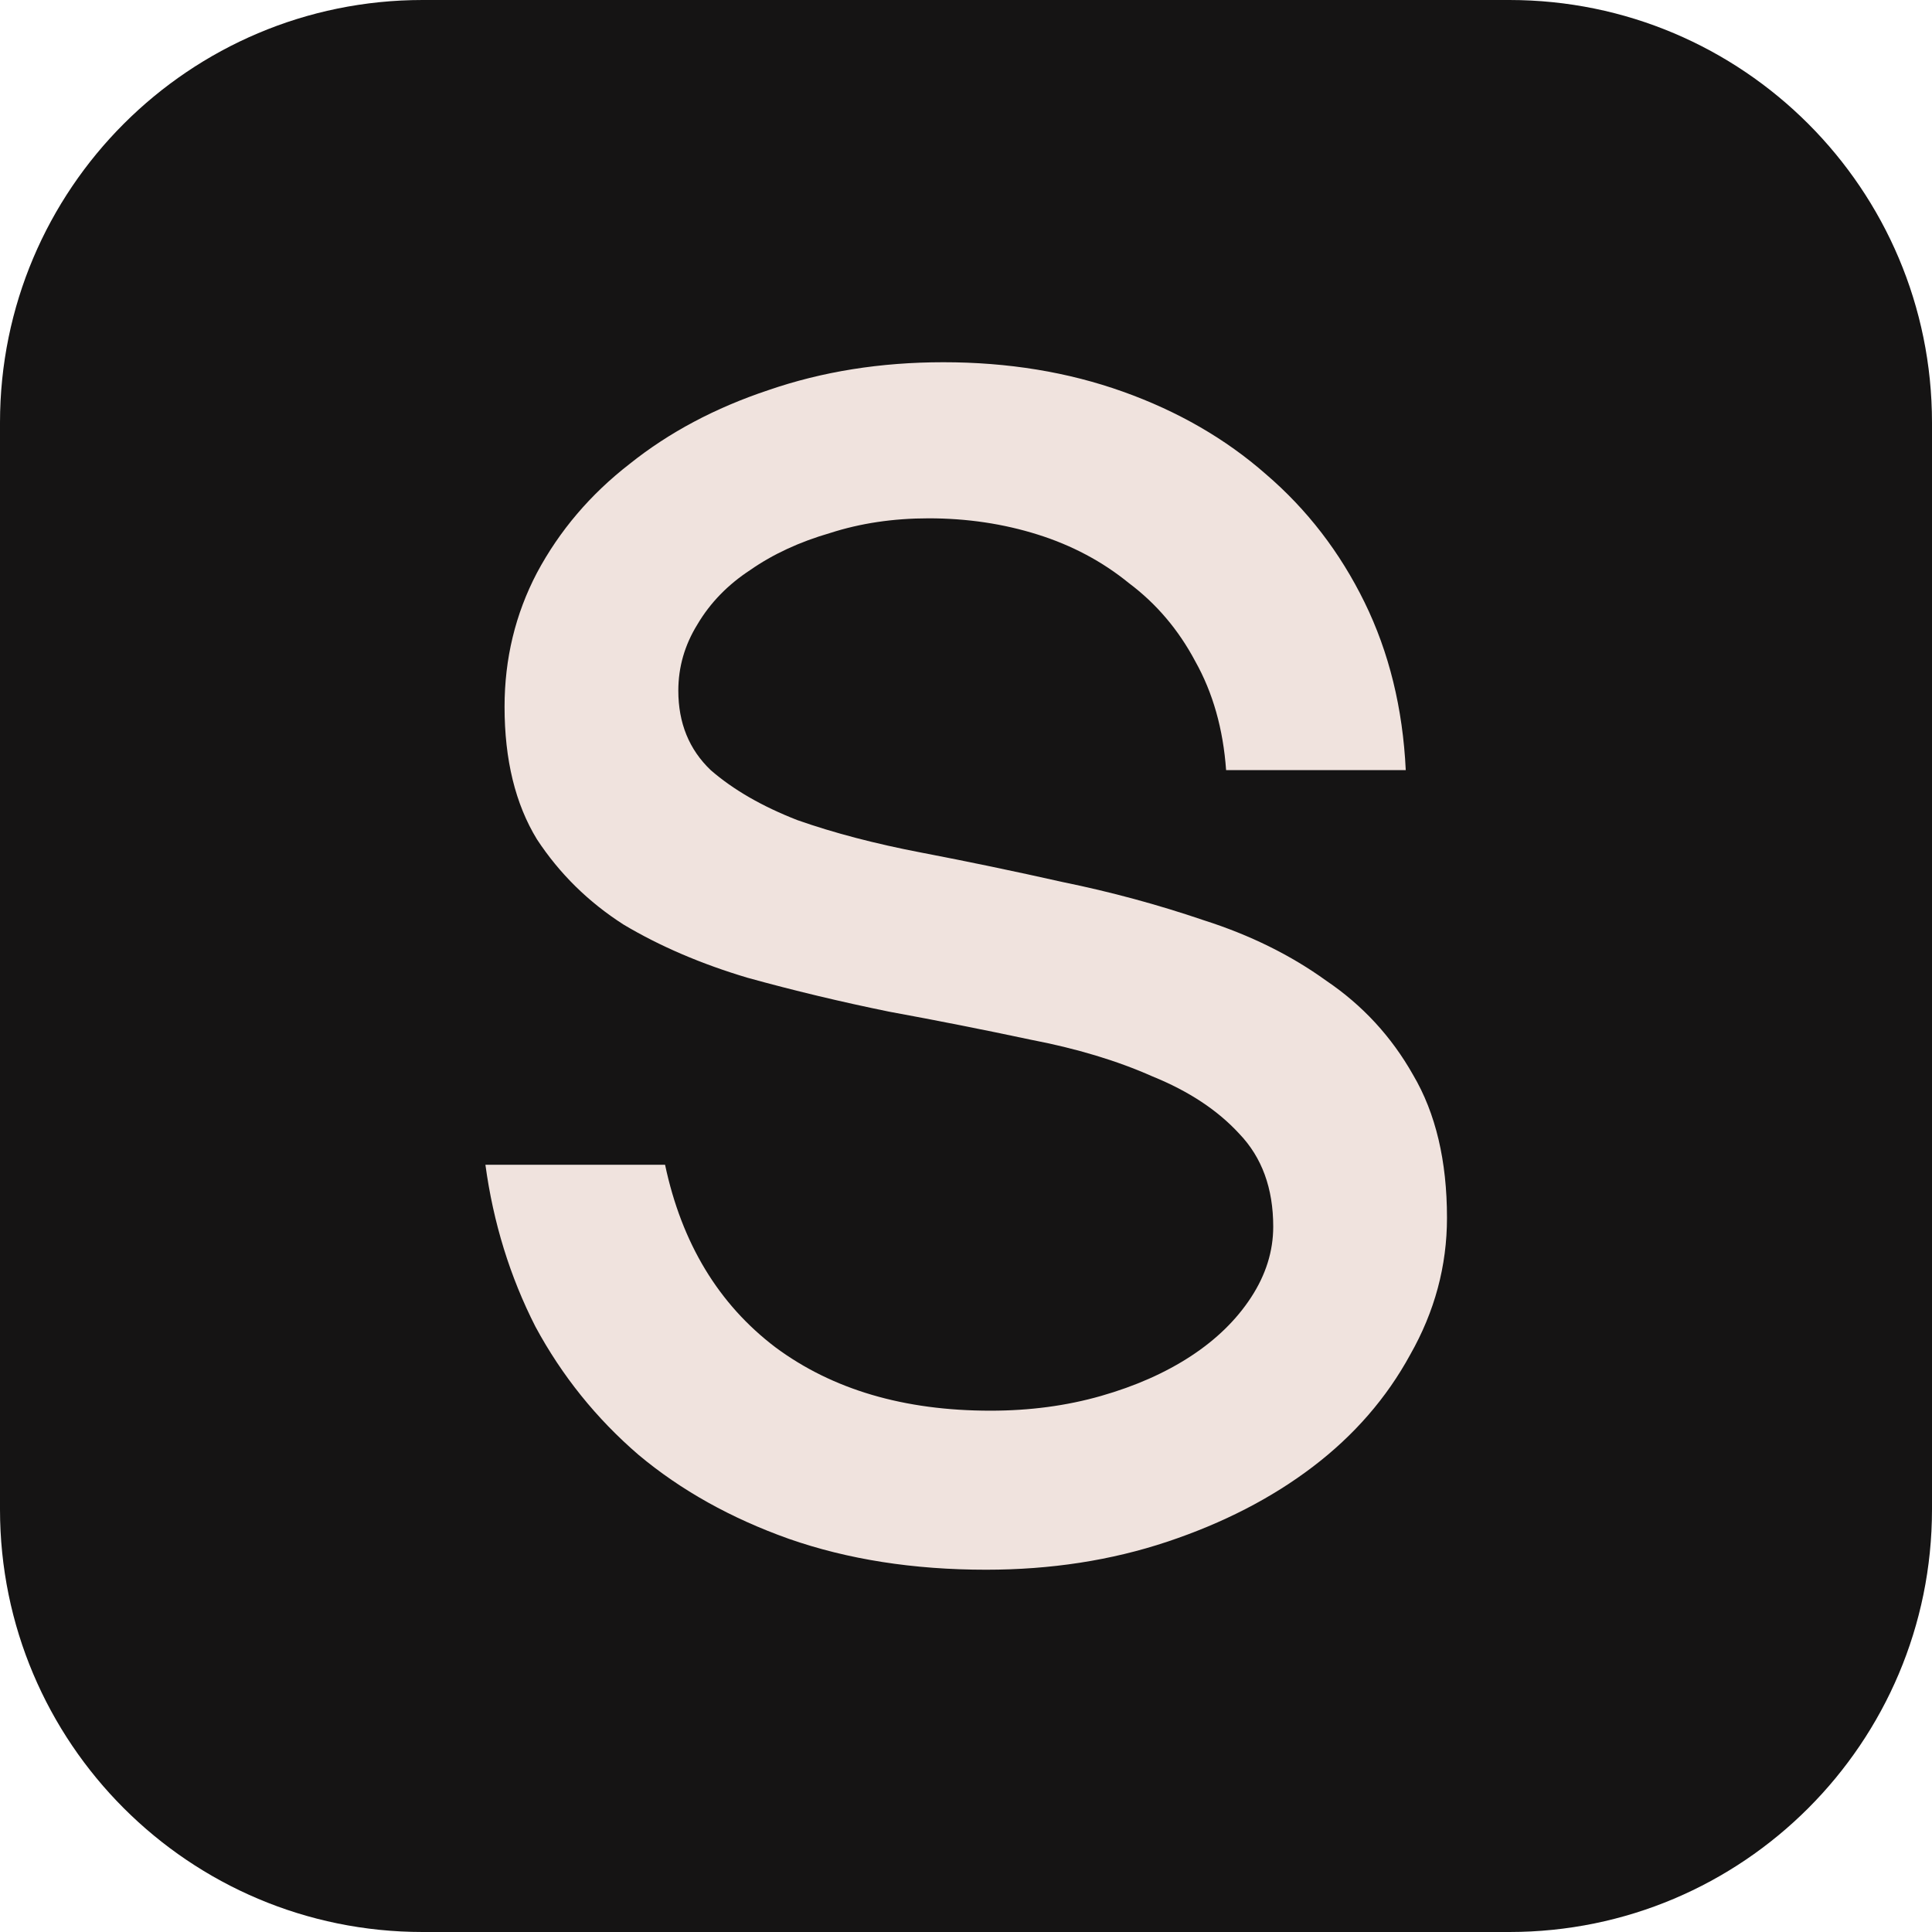
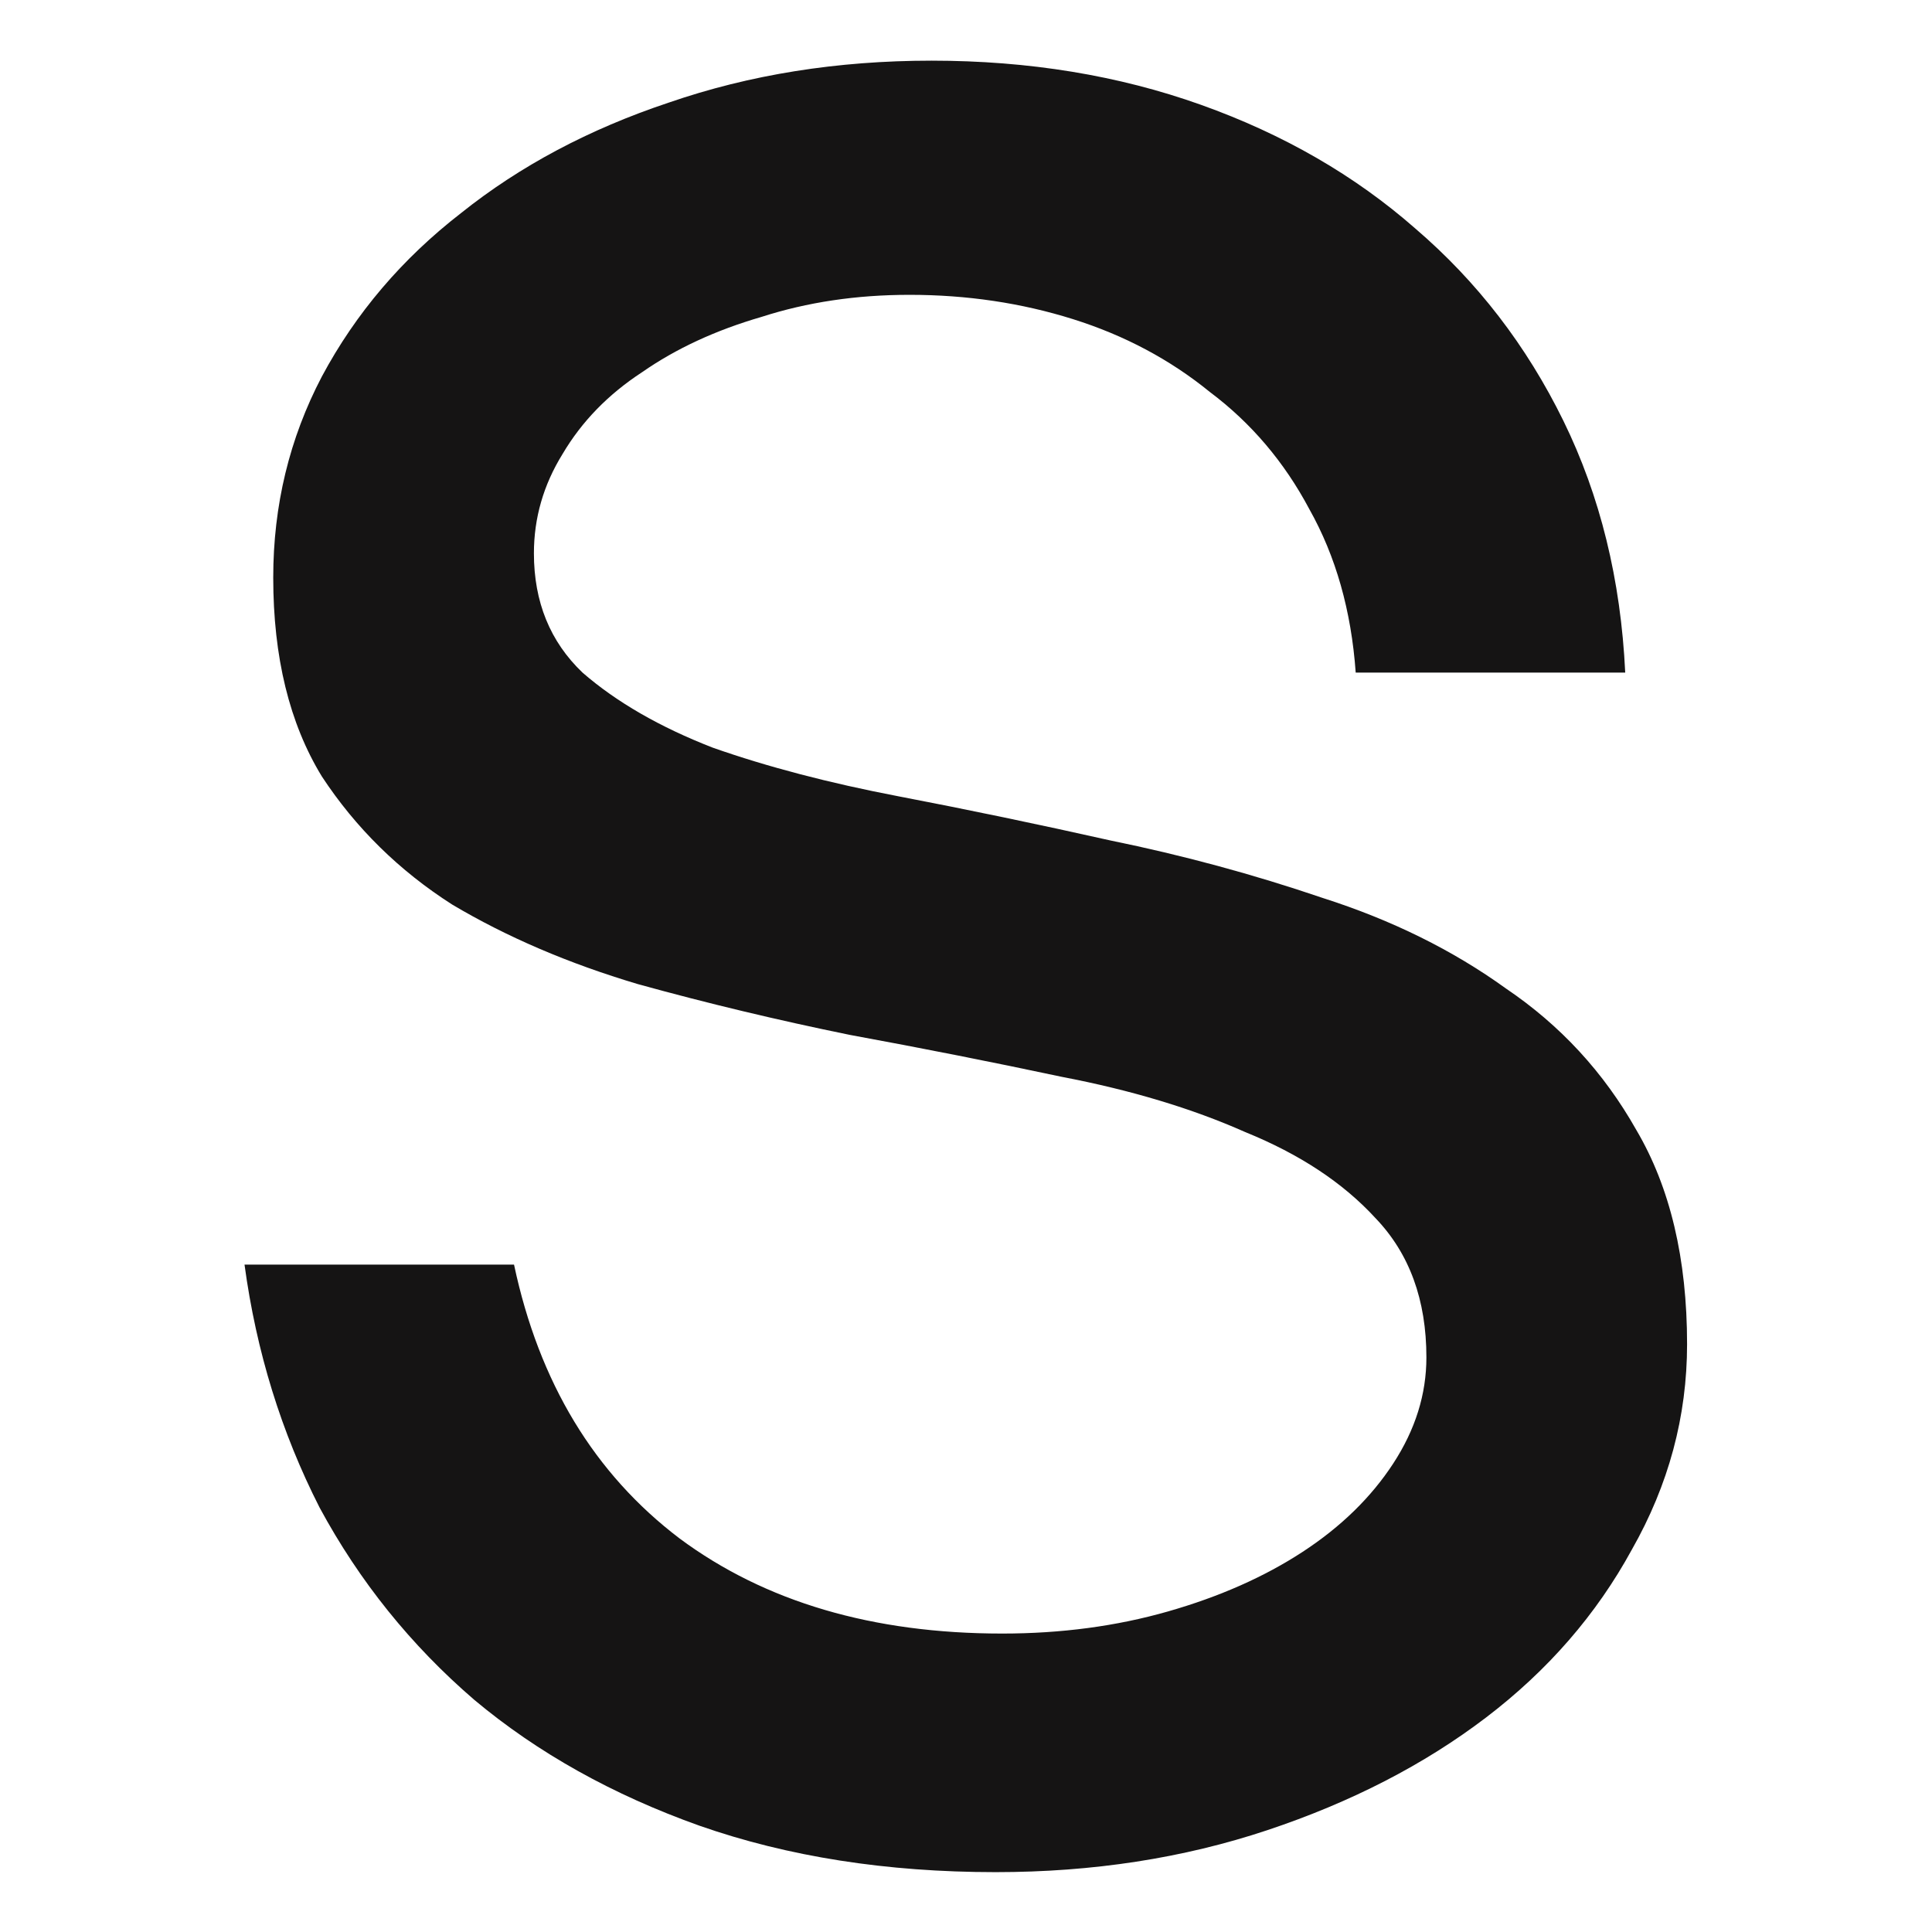
<svg xmlns="http://www.w3.org/2000/svg" viewBox="0 0 32 32">
-   <rect width="32" height="32" rx="7" fill="#151414" />
-   <path transform="translate(8.04 5.39) scale(.2439)" fill="#f0e3de" d="M13.1 24.8C13.1 27 13.833 28.8 15.3 30.2C16.833 31.533 18.8 32.667 21.2 33.6C23.667 34.467 26.467 35.2 29.6 35.8C32.733 36.4 35.933 37.067 39.2 37.8C42.467 38.467 45.667 39.333 48.8 40.4C51.933 41.4 54.7 42.767 57.1 44.5C59.567 46.167 61.533 48.3 63 50.9C64.533 53.5 65.3 56.733 65.3 60.6C65.3 63.867 64.467 66.967 62.8 69.9C61.2 72.833 59 75.367 56.2 77.5C53.4 79.633 50.1 81.333 46.3 82.6C42.5 83.867 38.4 84.5 34 84.5C29.067 84.5 24.6 83.8 20.6 82.4C16.667 81 13.267 79.1 10.4 76.7C7.533 74.233 5.2 71.333 3.4 68C1.667 64.6 0.533 60.933 9.77516e-05 57H12.2C13.333 62.333 15.833 66.467 19.7 69.4C23.567 72.267 28.433 73.7 34.3 73.7C36.967 73.7 39.467 73.367 41.8 72.7C44.133 72.033 46.167 71.133 47.9 70C49.633 68.867 51 67.533 52 66C53 64.467 53.5 62.867 53.5 61.2C53.5 58.6 52.733 56.5 51.2 54.9C49.733 53.3 47.767 52 45.3 51C42.9 49.933 40.133 49.1 37 48.5C33.867 47.833 30.667 47.2 27.4 46.6C24.133 45.933 20.933 45.167 17.8 44.3C14.667 43.367 11.867 42.167 9.4 40.7C7 39.167 5.033 37.233 3.5 34.9C2.033 32.5 1.3 29.5 1.3 25.9C1.3 22.633 2.033 19.6 3.5 16.8C5.033 13.933 7.133 11.467 9.8 9.4C12.467 7.267 15.6 5.6 19.2 4.4C22.867 3.133 26.833 2.5 31.1 2.5C35.5 2.5 39.567 3.167 43.3 4.5C47.033 5.833 50.267 7.7 53 10.1C55.8 12.5 58.033 15.4 59.7 18.8C61.367 22.2 62.3 26 62.5 30.2H50.3C50.1 27.4 49.4 24.933 48.2 22.8C47.067 20.667 45.567 18.9 43.7 17.5C41.9 16.033 39.833 14.933 37.5 14.2C35.167 13.467 32.7 13.1 30.1 13.1C27.7 13.1 25.467 13.433 23.4 14.1C21.333 14.7 19.533 15.533 18 16.6C16.467 17.6 15.267 18.833 14.4 20.3C13.533 21.7 13.1 23.2 13.1 24.8Z" />
+   <style>path{fill:#151414}@media (prefers-color-scheme:dark){path{fill:#f0e3de}}</style>
+   <path transform="translate(4.05 .09) scale(.3659)" d="M13.1 24.8C13.1 27 13.833 28.8 15.3 30.2C16.833 31.533 18.8 32.667 21.2 33.6C23.667 34.467 26.467 35.2 29.6 35.8C32.733 36.4 35.933 37.067 39.2 37.8C42.467 38.467 45.667 39.333 48.8 40.4C51.933 41.4 54.7 42.767 57.1 44.5C59.567 46.167 61.533 48.3 63 50.9C64.533 53.5 65.3 56.733 65.3 60.6C65.3 63.867 64.467 66.967 62.8 69.9C61.2 72.833 59 75.367 56.2 77.5C53.4 79.633 50.1 81.333 46.3 82.6C42.5 83.867 38.4 84.5 34 84.5C29.067 84.5 24.6 83.8 20.6 82.4C16.667 81 13.267 79.1 10.4 76.7C7.533 74.233 5.2 71.333 3.4 68C1.667 64.6 0.533 60.933 9.77516e-05 57H12.2C13.333 62.333 15.833 66.467 19.7 69.4C23.567 72.267 28.433 73.7 34.3 73.7C36.967 73.7 39.467 73.367 41.8 72.7C44.133 72.033 46.167 71.133 47.9 70C49.633 68.867 51 67.533 52 66C53 64.467 53.5 62.867 53.5 61.2C53.5 58.6 52.733 56.5 51.2 54.9C49.733 53.3 47.767 52 45.3 51C42.9 49.933 40.133 49.1 37 48.5C33.867 47.833 30.667 47.2 27.4 46.6C24.133 45.933 20.933 45.167 17.8 44.3C14.667 43.367 11.867 42.167 9.4 40.7C7 39.167 5.033 37.233 3.5 34.9C2.033 32.5 1.3 29.5 1.3 25.9C1.3 22.633 2.033 19.6 3.5 16.8C5.033 13.933 7.133 11.467 9.8 9.4C12.467 7.267 15.6 5.6 19.2 4.4C22.867 3.133 26.833 2.5 31.1 2.5C35.5 2.5 39.567 3.167 43.3 4.5C47.033 5.833 50.267 7.7 53 10.1C55.8 12.5 58.033 15.4 59.7 18.8C61.367 22.2 62.3 26 62.5 30.2H50.3C50.1 27.4 49.4 24.933 48.2 22.8C47.067 20.667 45.567 18.9 43.7 17.5C41.9 16.033 39.833 14.933 37.5 14.2C35.167 13.467 32.7 13.1 30.1 13.1C27.7 13.1 25.467 13.433 23.4 14.1C21.333 14.7 19.533 15.533 18 16.6C16.467 17.6 15.267 18.833 14.4 20.3C13.533 21.7 13.1 23.2 13.1 24.8Z" />
</svg>
